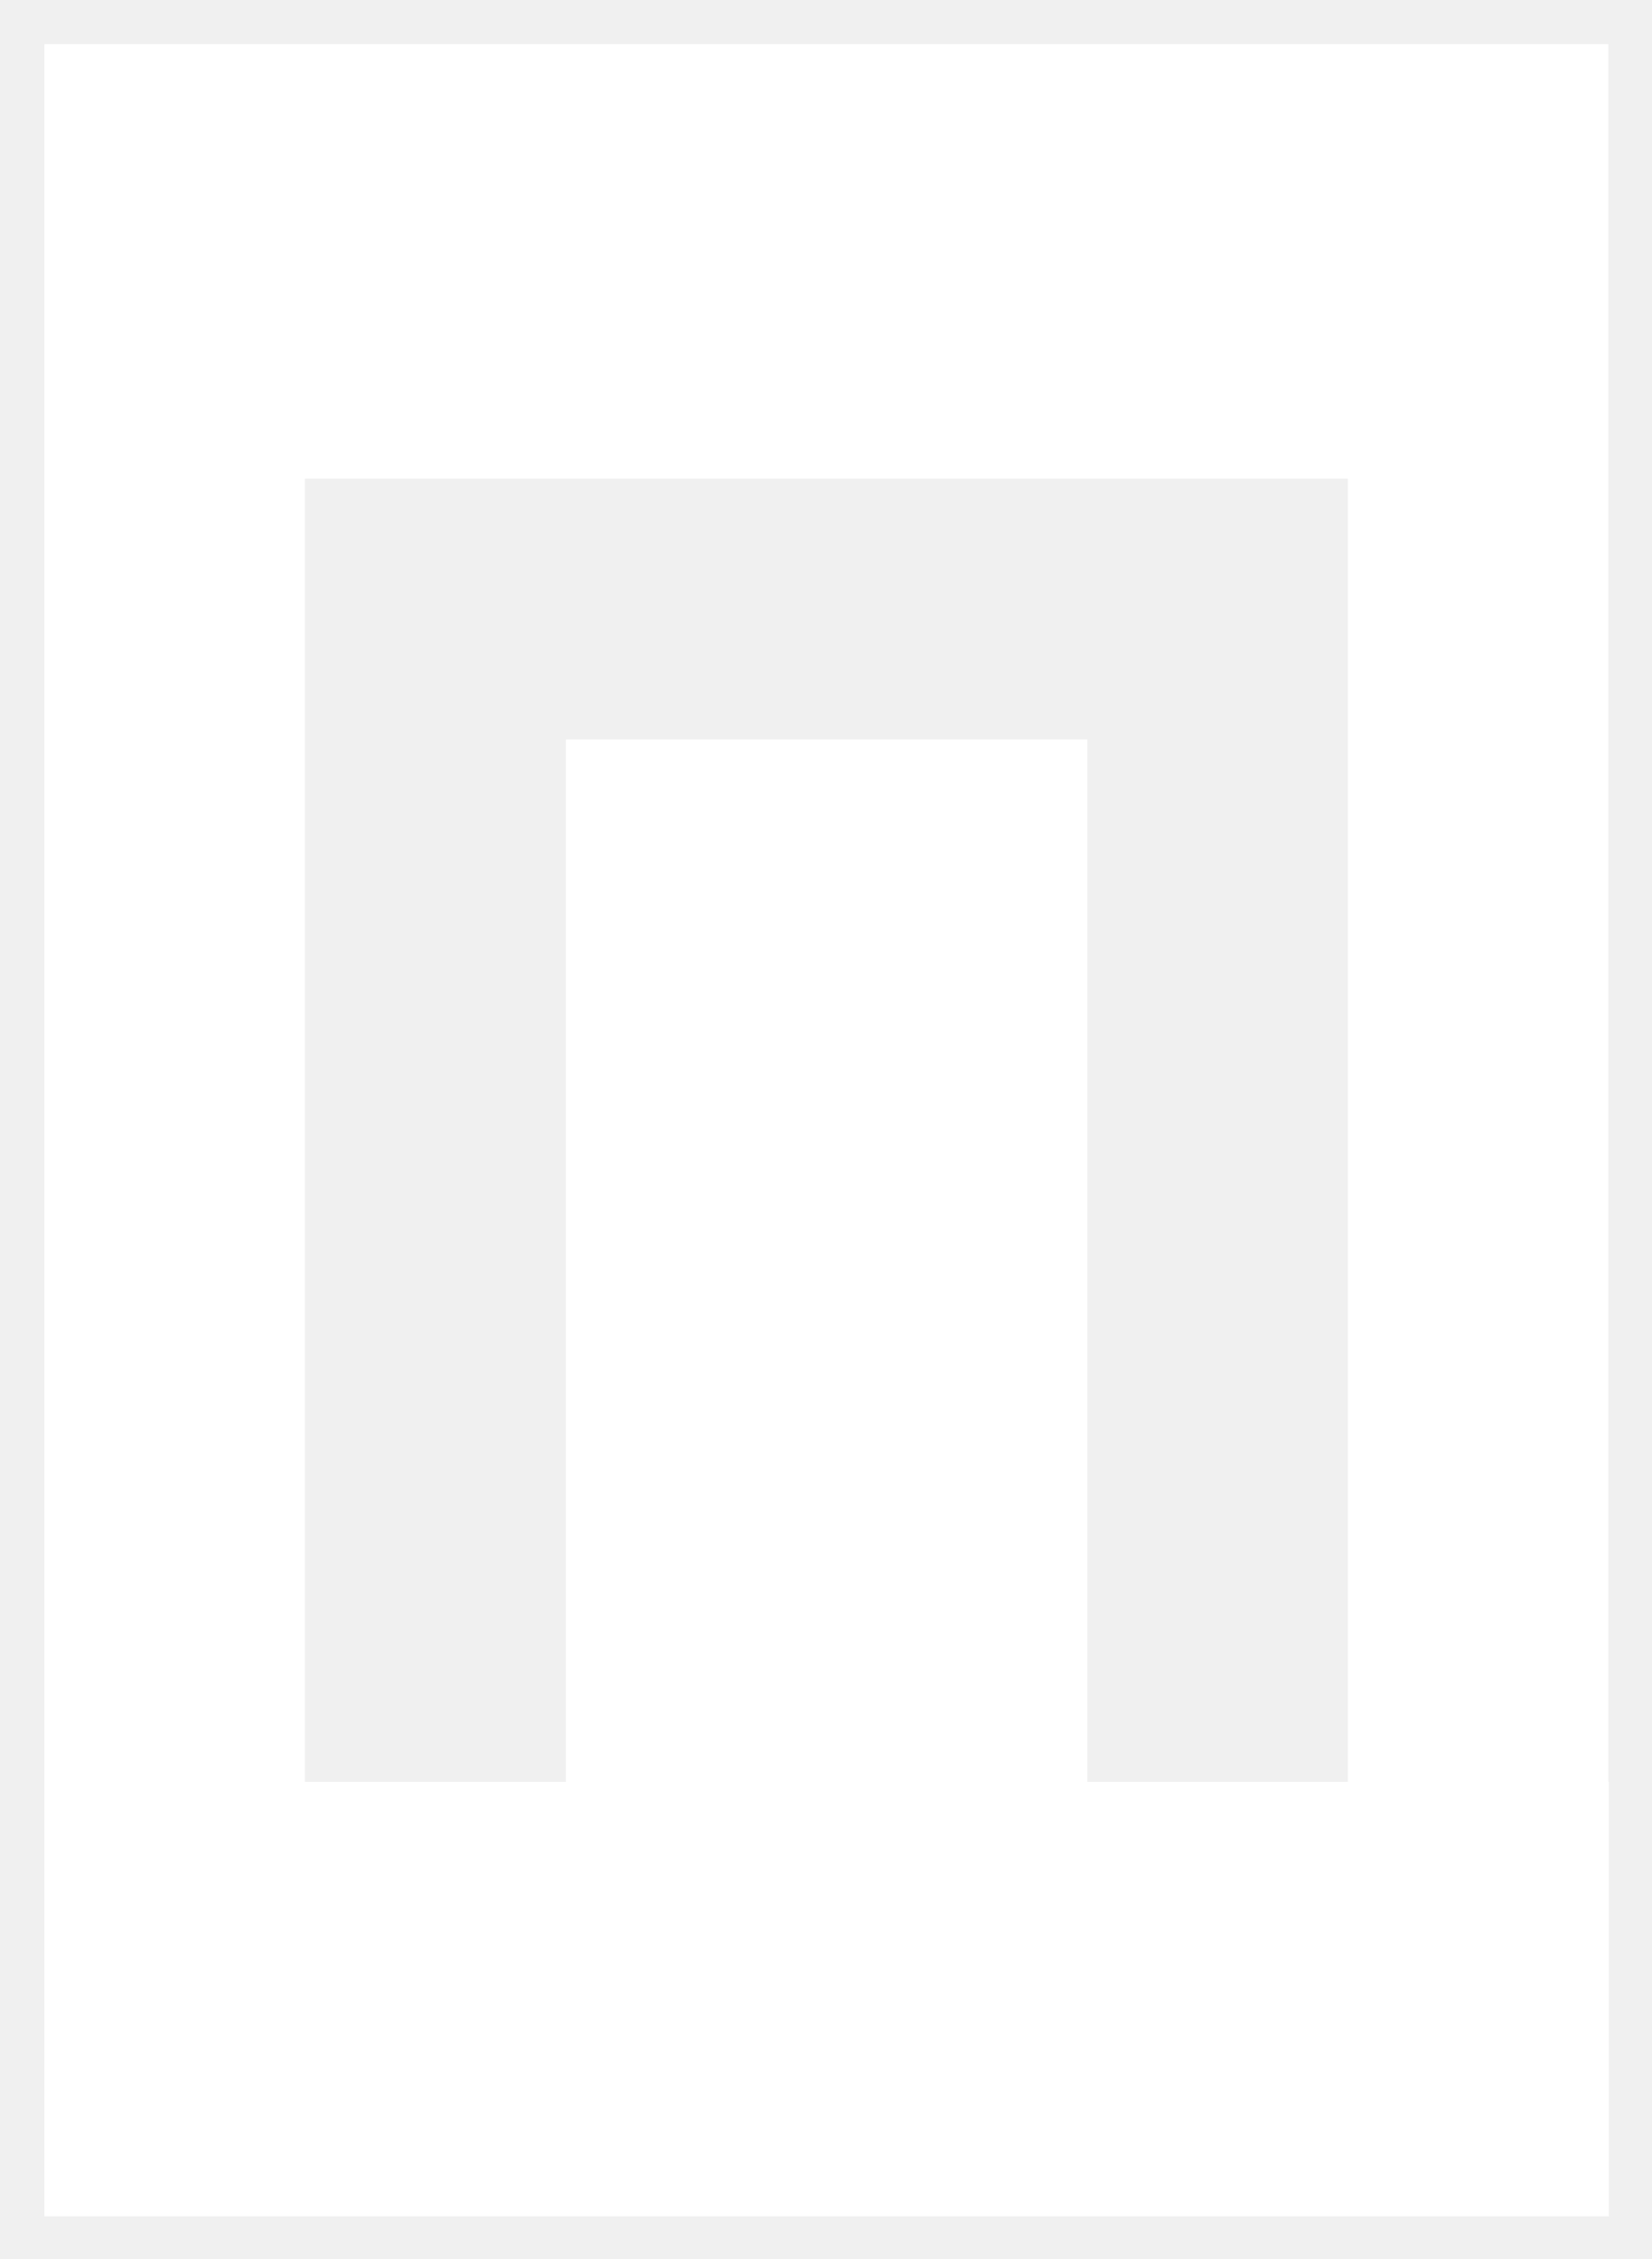
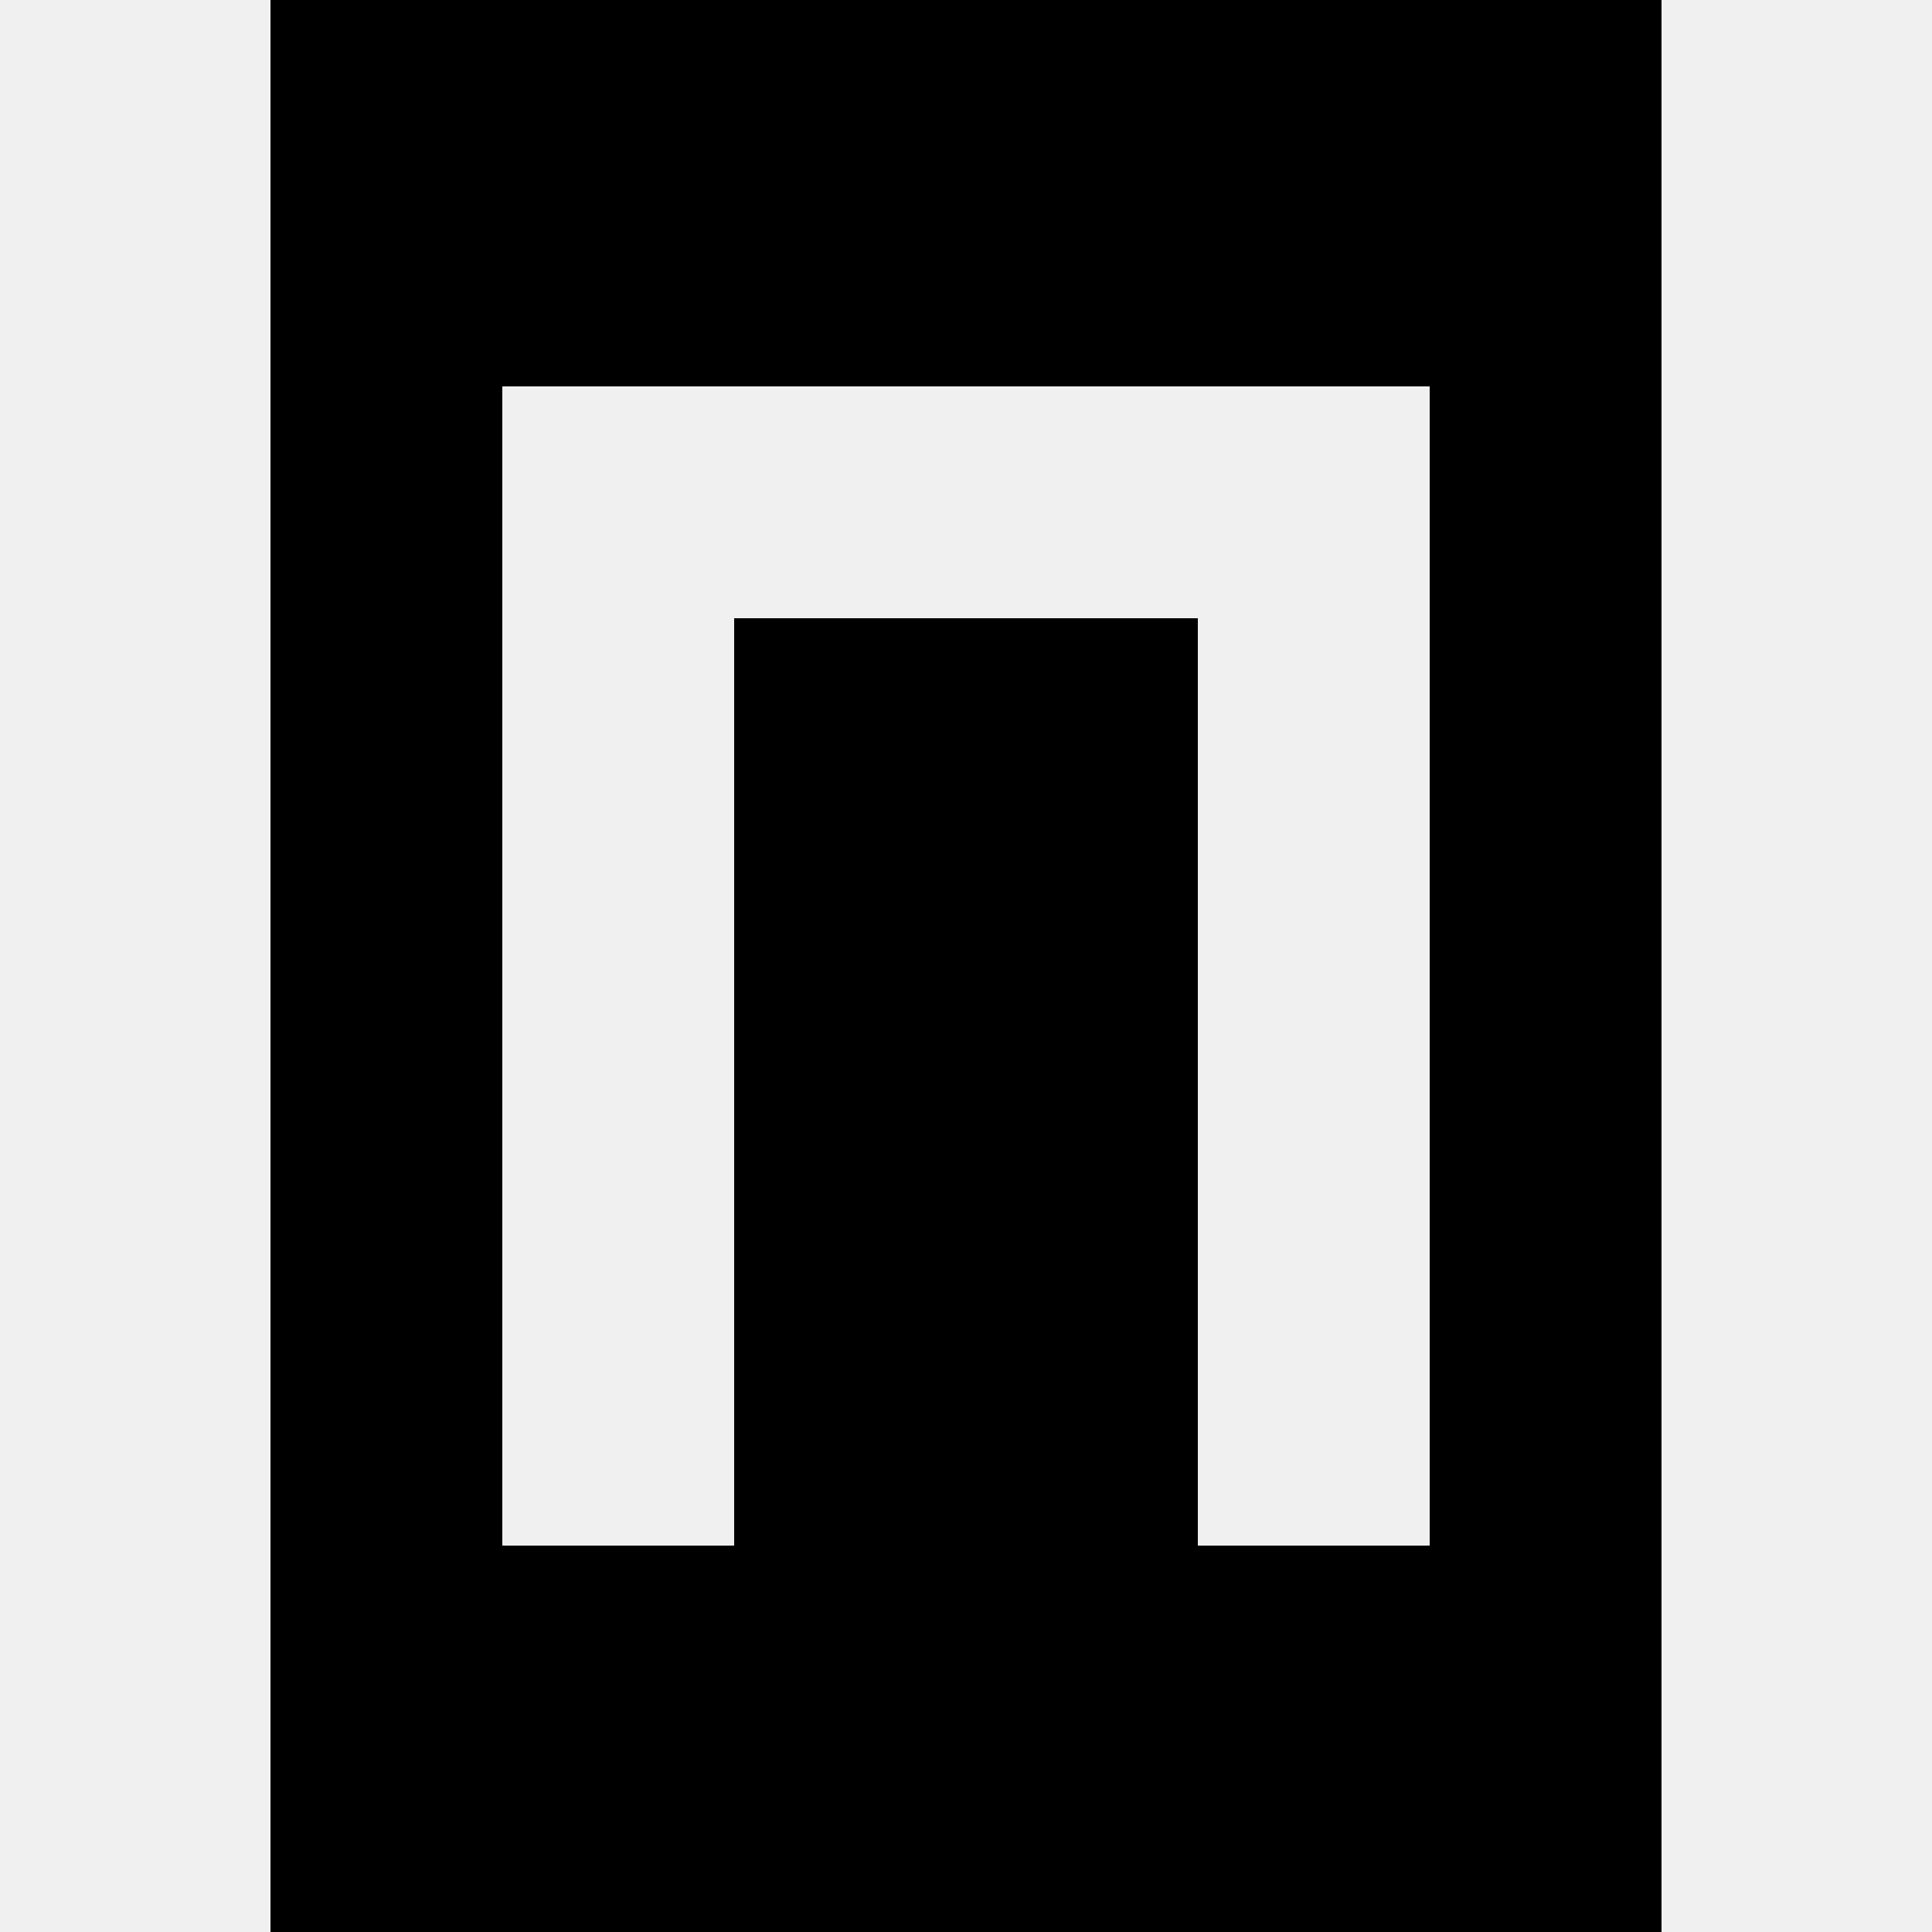
- <svg xmlns="http://www.w3.org/2000/svg" role="img" viewBox="-0.04 -0.04 324.58 444.08">
-   <path fill="#fff" d="M316.09 350.24V8.64H8.69v427h307.5v-85.4zm-102.4 0v-204.9h-102.5v204.9h-51.3V94.04h205v256.2z" />
+ <svg xmlns="http://www.w3.org/2000/svg" version="1.1" id="Layer_1" x="0px" y="0px" width="800px" height="800px" viewBox="0 0 800 800" style="enable-background:new 0 0 800 800;" xml:space="preserve">
+   <style type="text/css">
+ 	.st0{fill:#FFFFFF;}
+ </style>
+   <path d="M688,160V0H112v800h576V640h0V160z M592,640h-96V256H304v384h-96V160h384V640z" />
</svg>
